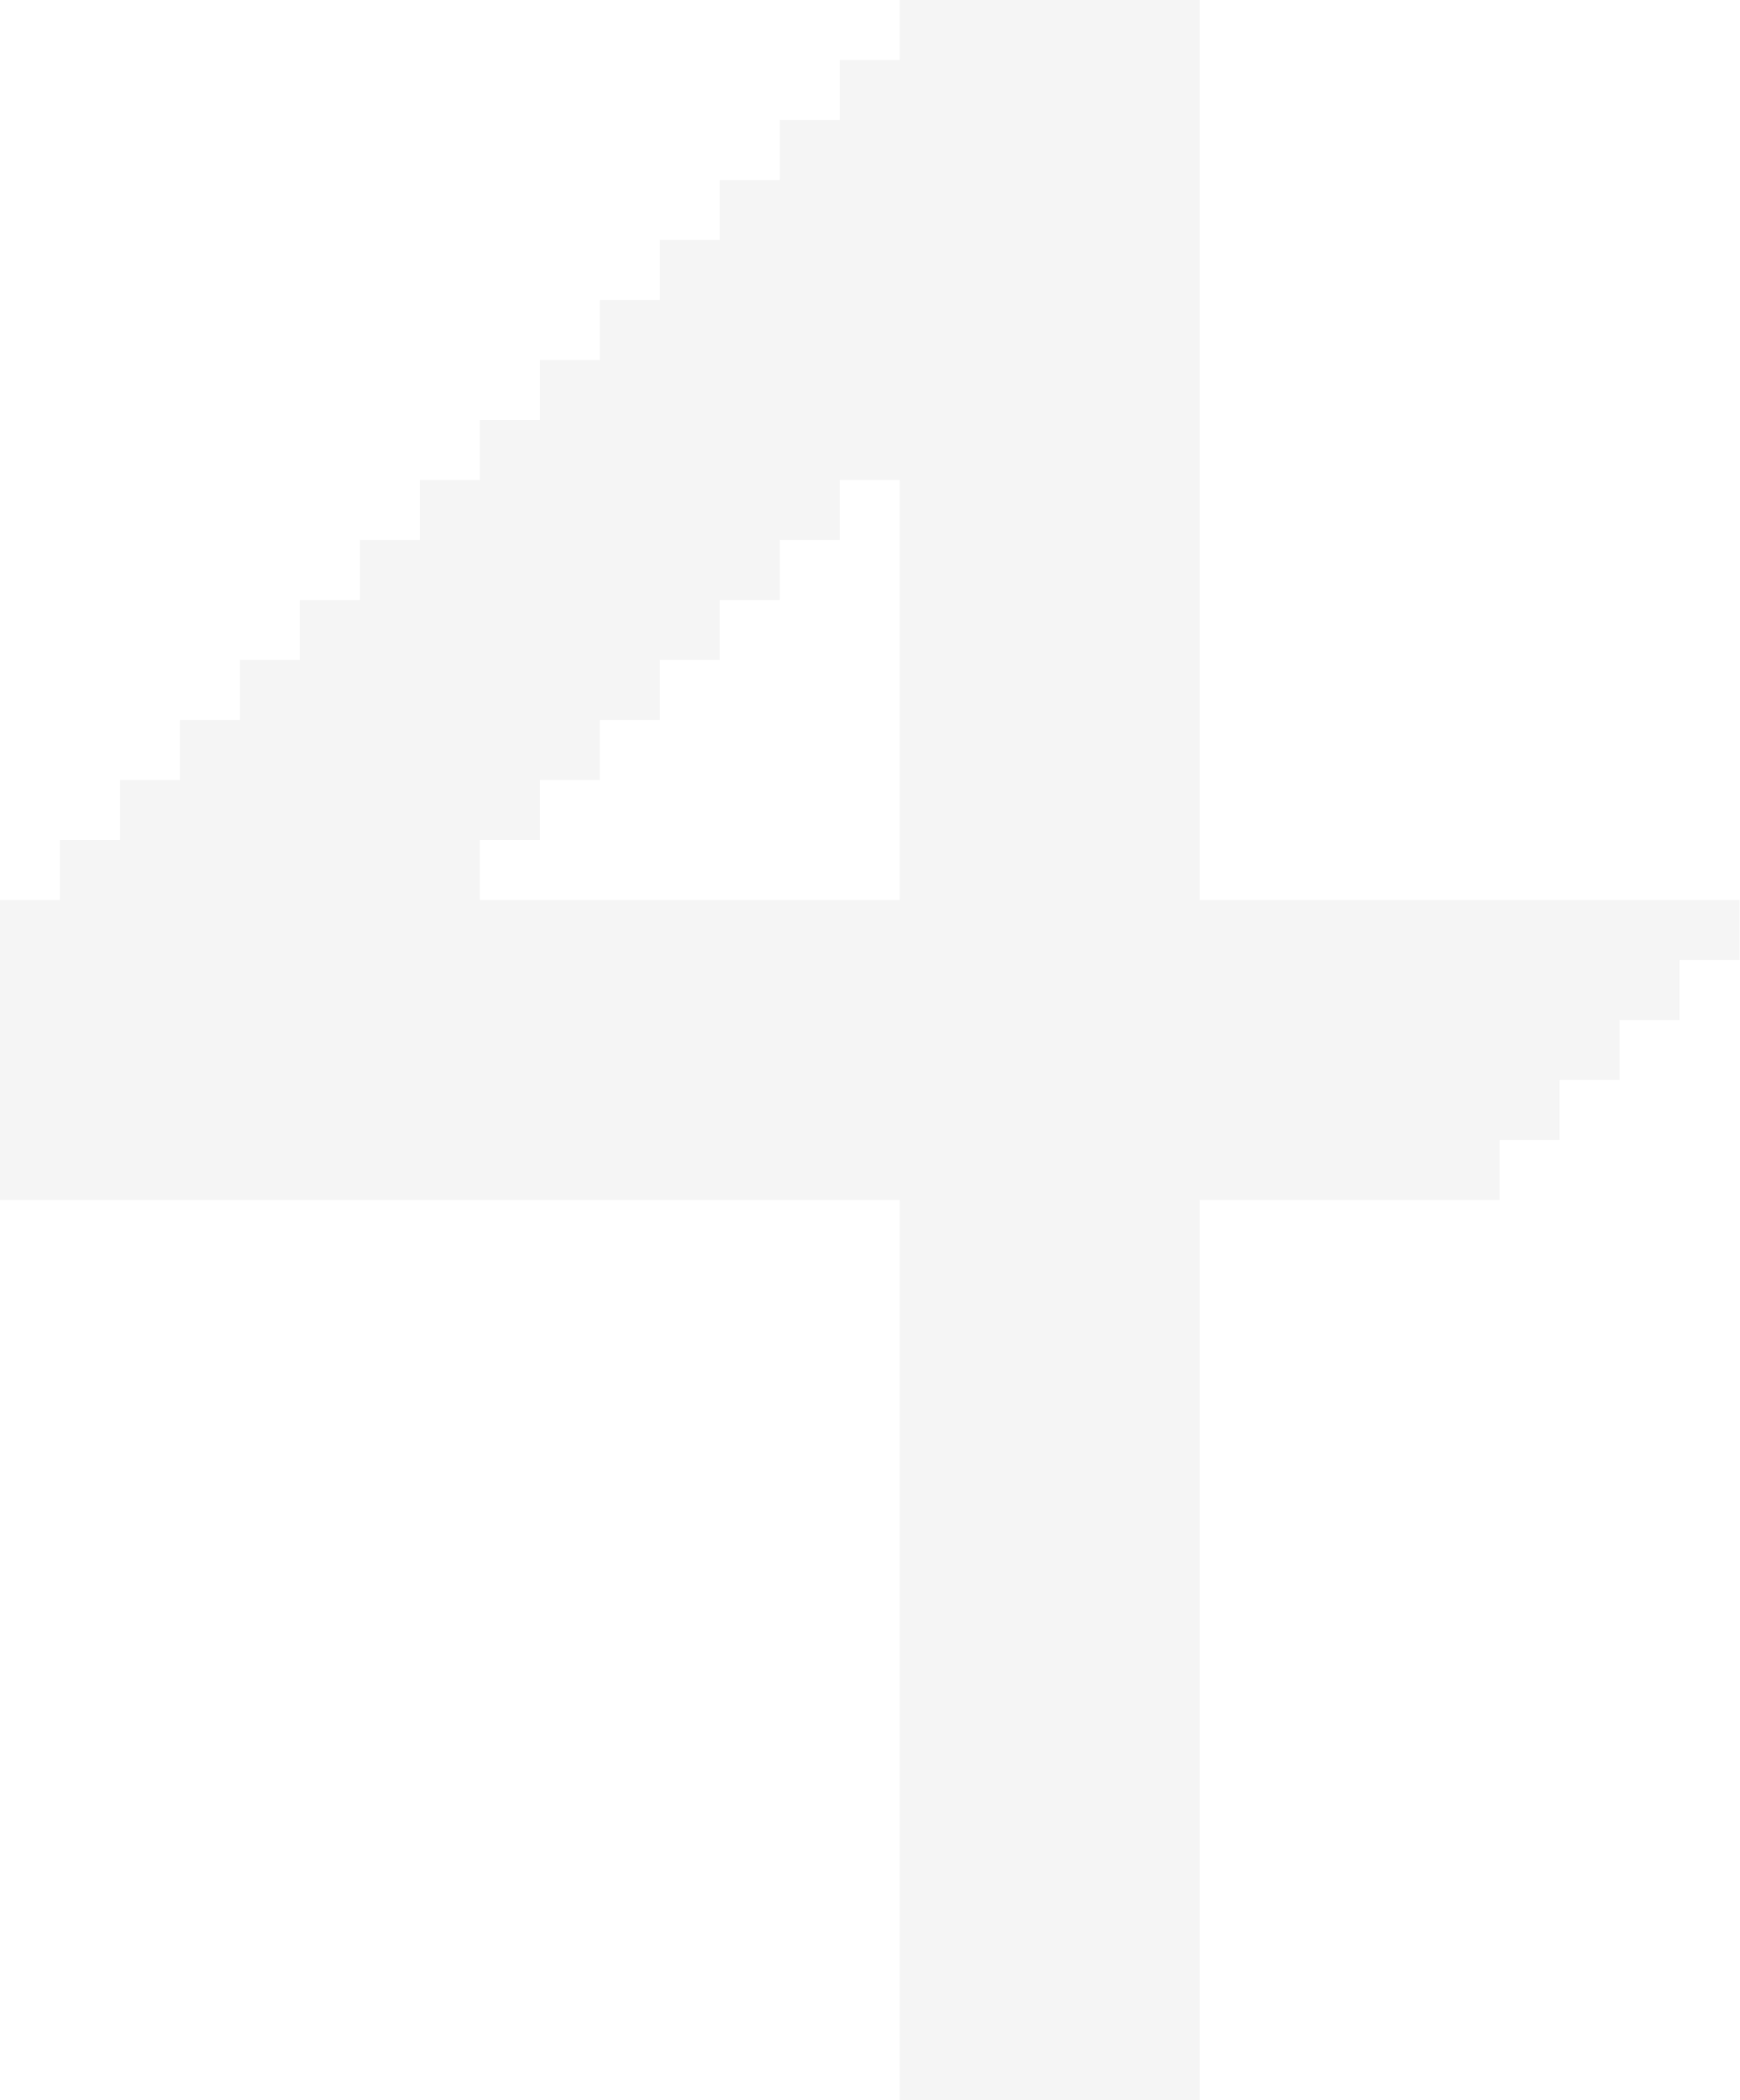
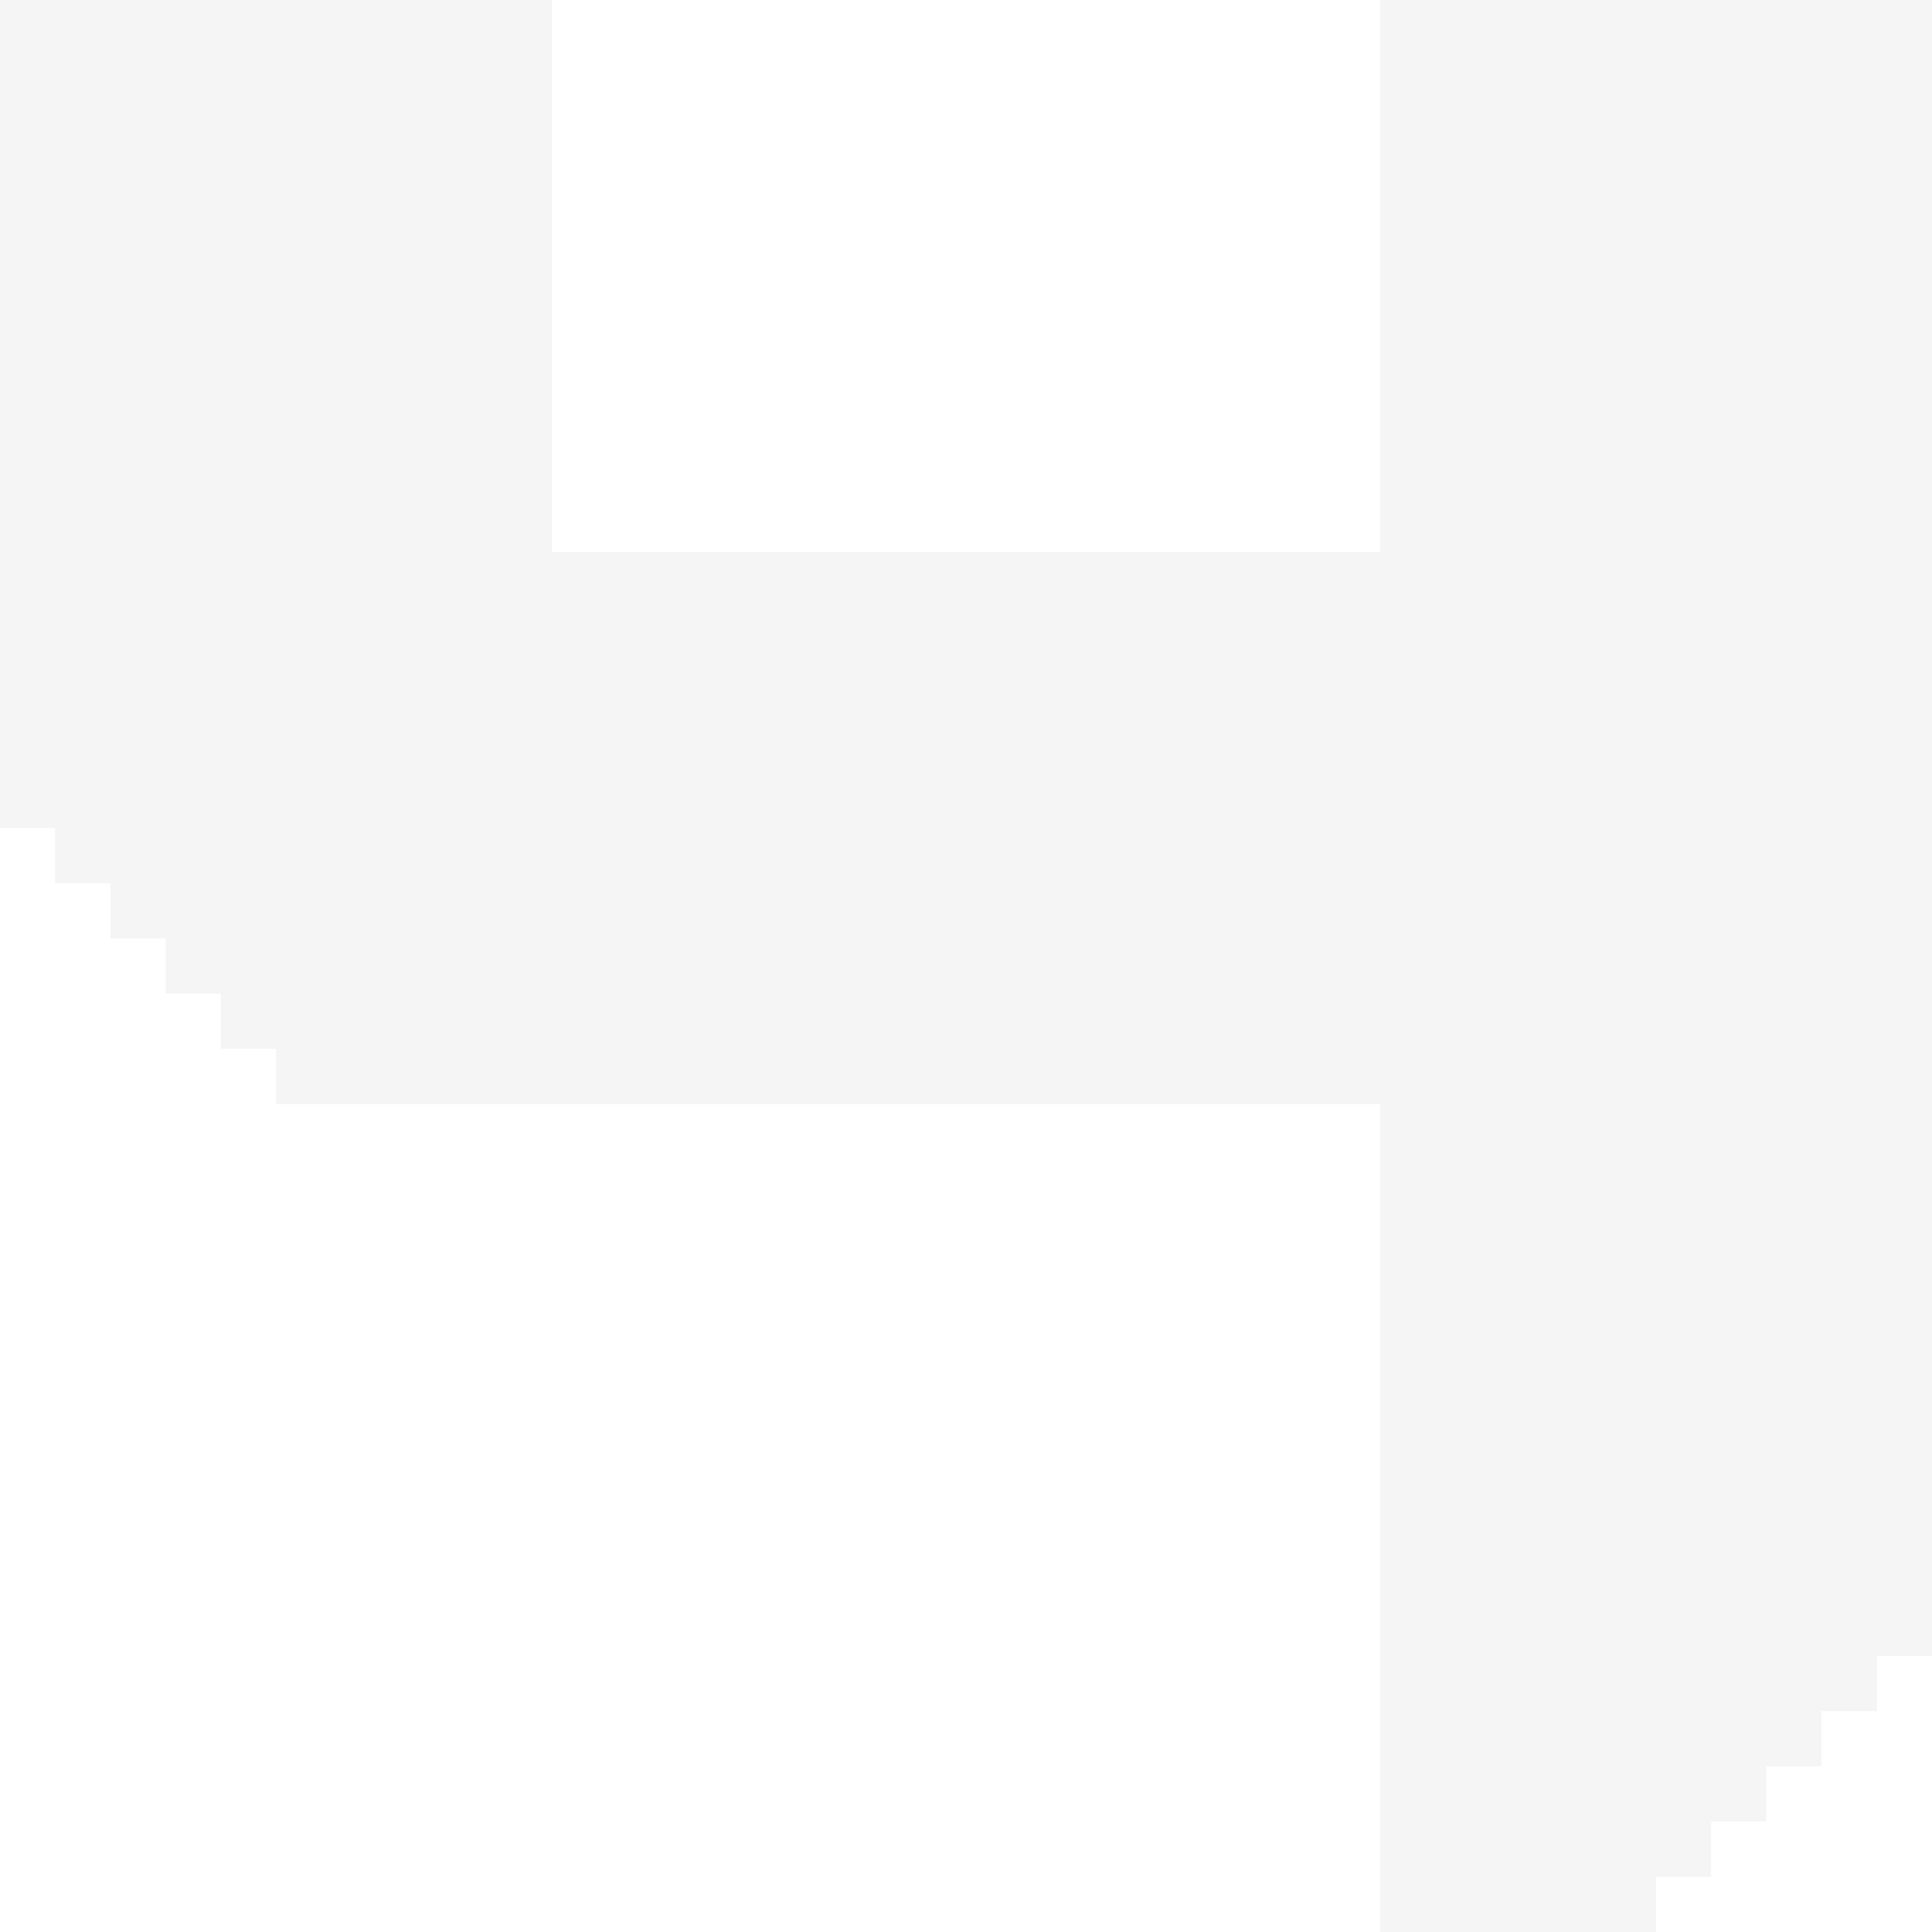
- <svg xmlns="http://www.w3.org/2000/svg" width="29" height="35">
-   <path class="letter" fill="whitesmoke" d="M 0 20 l 0 -5 l 1 0 l 0 -1 l 1 0 l 0 -1 l 1 0 l 0 -1 l 1 0 l 0 -1 l 1 0 l 0 -1 l 1 0 l 0 -1 l 1 0 l 0 -1 l 1 0 l 0 -1 l 1 0 l 0 -1 l 1 0 l 0 -1 l 1 0 l 0 -1 l 1 0 l 0 -1 l 1 0 l 0 -1 l 1 0 l 0 -1 l 1 0 l 0 -1 l 5 0 l 0 15 l 9 0 l 0 1 l -1 0 l 0 1 l -1 0 l 0 1 l -1 0 l 0 1 l -1 0 l 0 1 l -1 0 l -4 0 l 0 15 l -5 0 l 0 -27 l -1 0 l 0 1 l -1 0 l 0 1 l -1 0 l 0 1 l -1 0 l 0 1 l -1 0 l 0 1 l -1 0 l 0 1 l -1 0 l 0 1 l 7 0 l 0 5 z" />
+ <svg xmlns="http://www.w3.org/2000/svg" width="35" height="35">
+   <path class="letter" fill="whitesmoke" d="M 0 0 l 10 0 l 0 10 l 15 0 l 0 -10 l 10 0 l 0 30 l -1 0 l 0 1 l -1 0 l 0 1 l -1 0 l 0 1 l -1 0 l 0 1 l -1 0 l 0 1 l -5 0 l 0 -15 l -20 0 l 0 -1 l -1 0 l 0 -1 l -1 0 l 0 -1 l -1 0 l 0 -1 l -1 0 l 0 -1 l -1 0 z" />
</svg>
